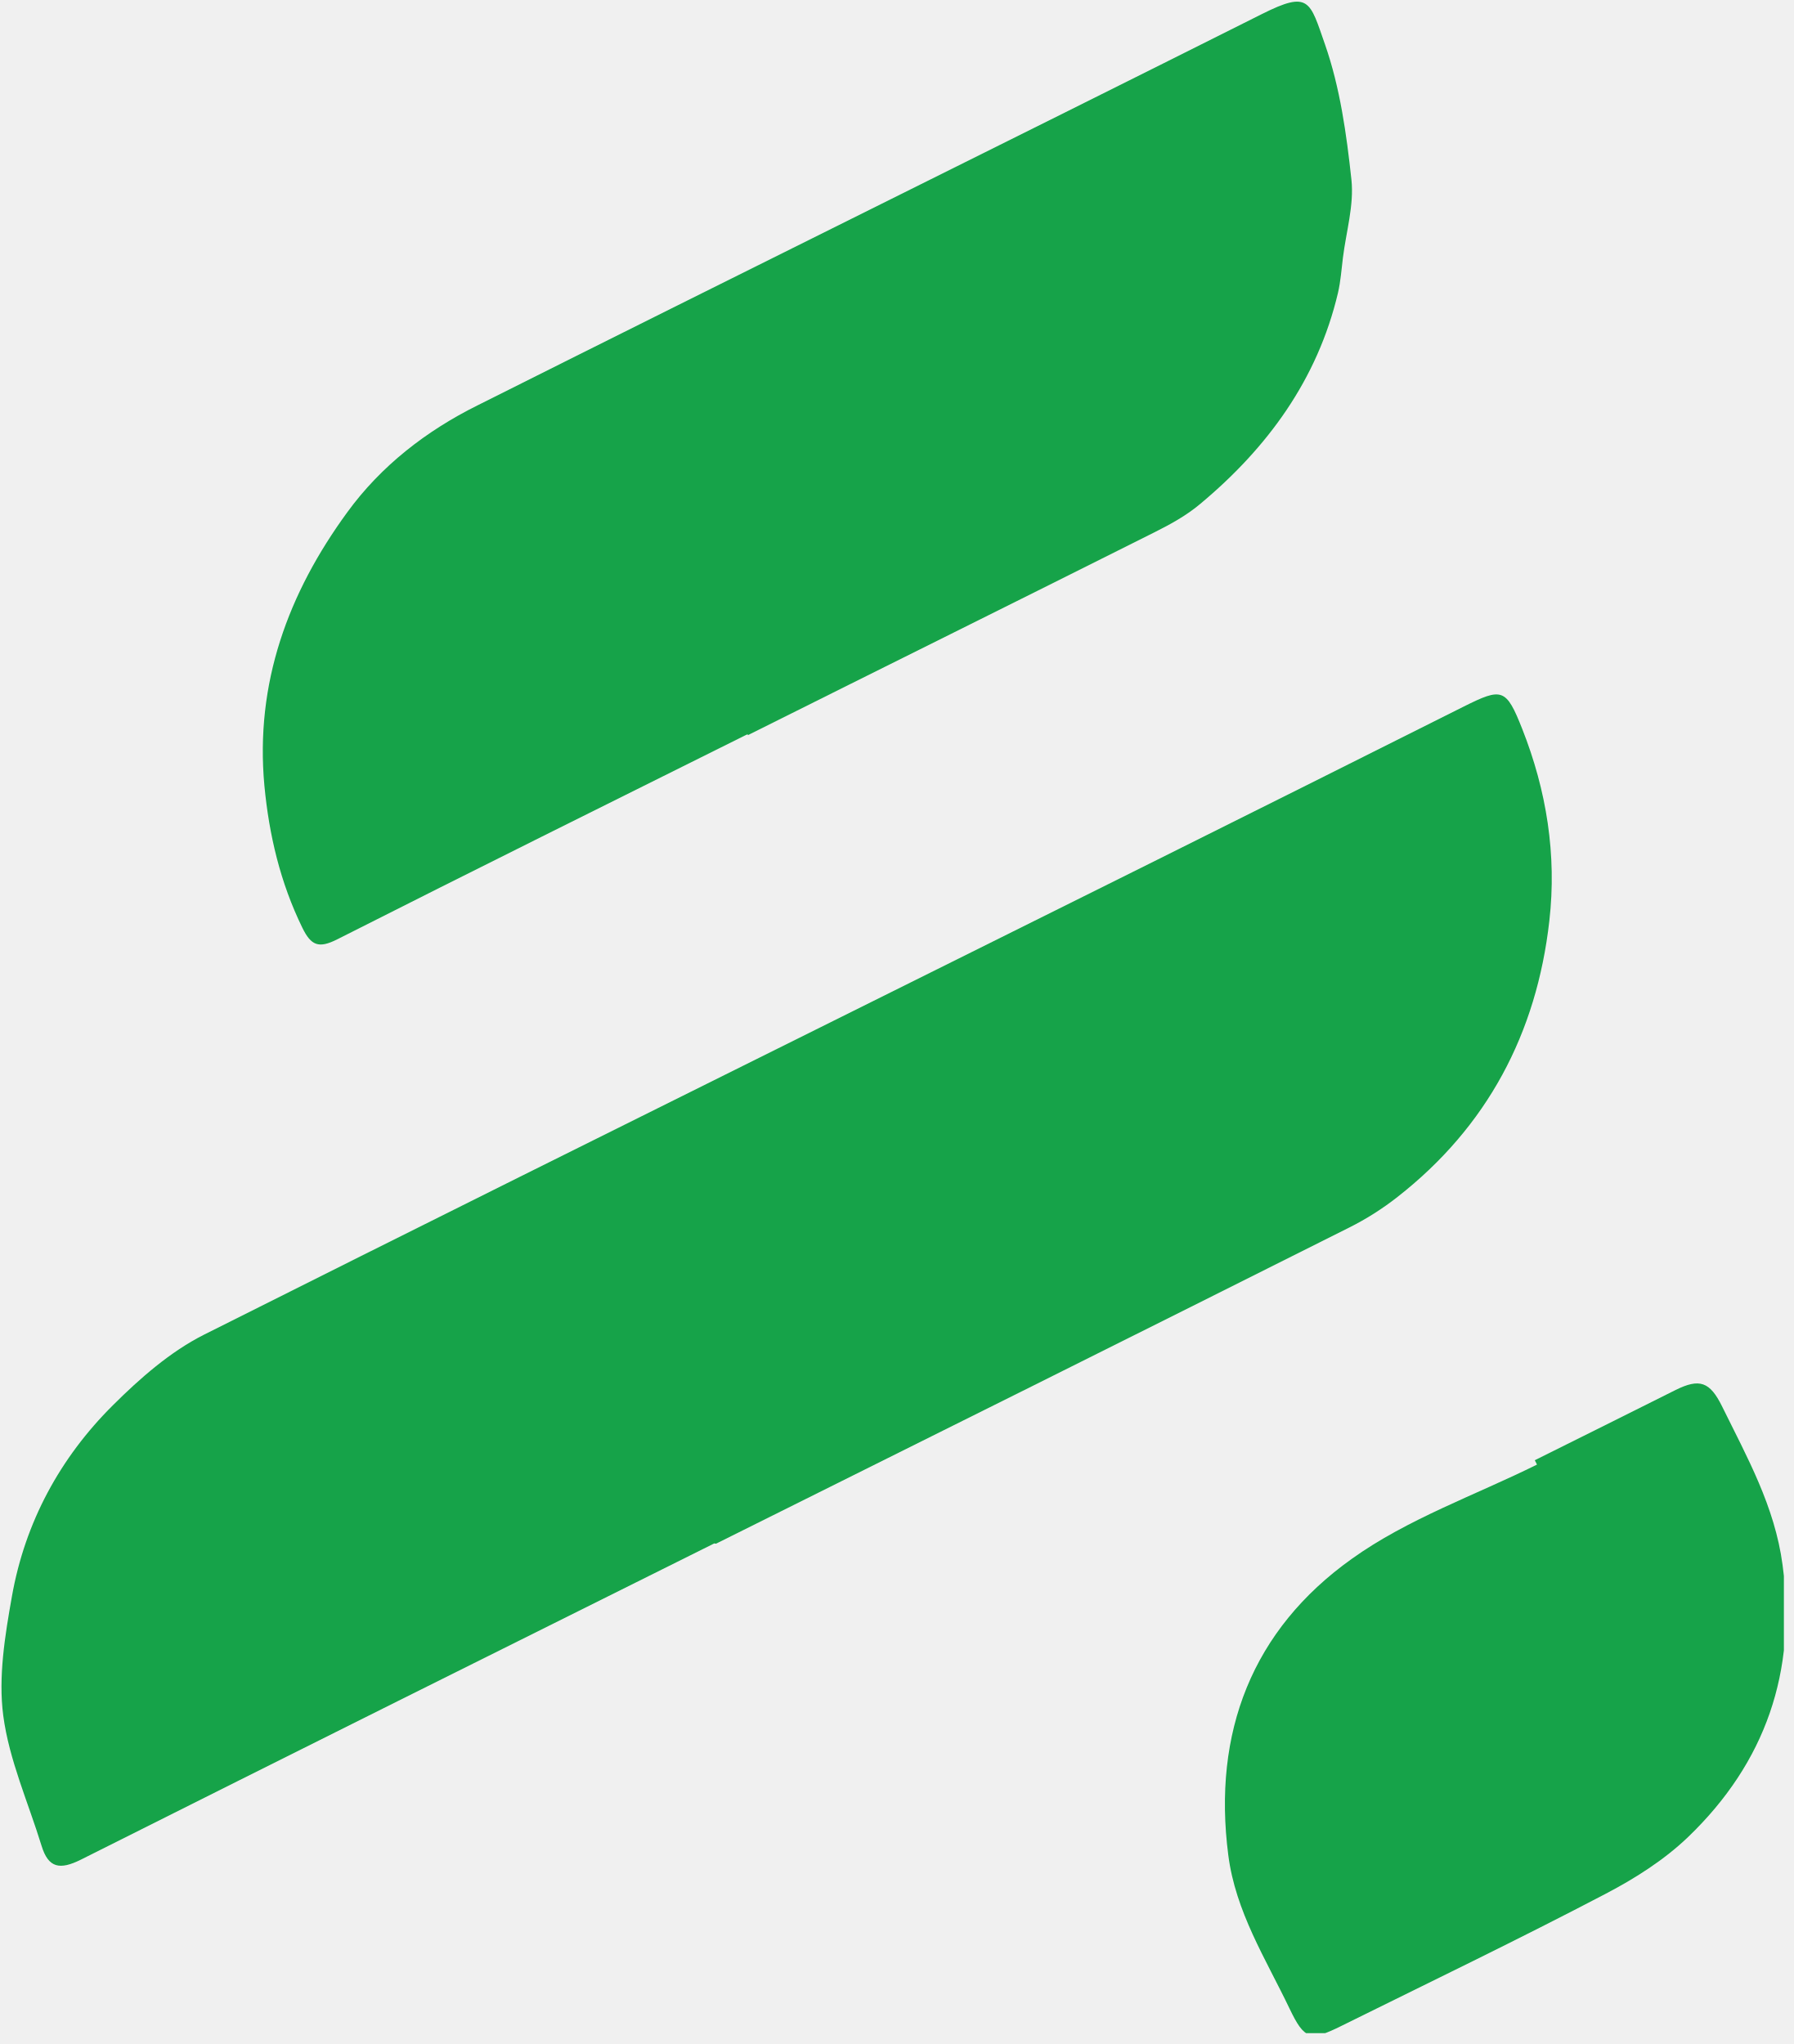
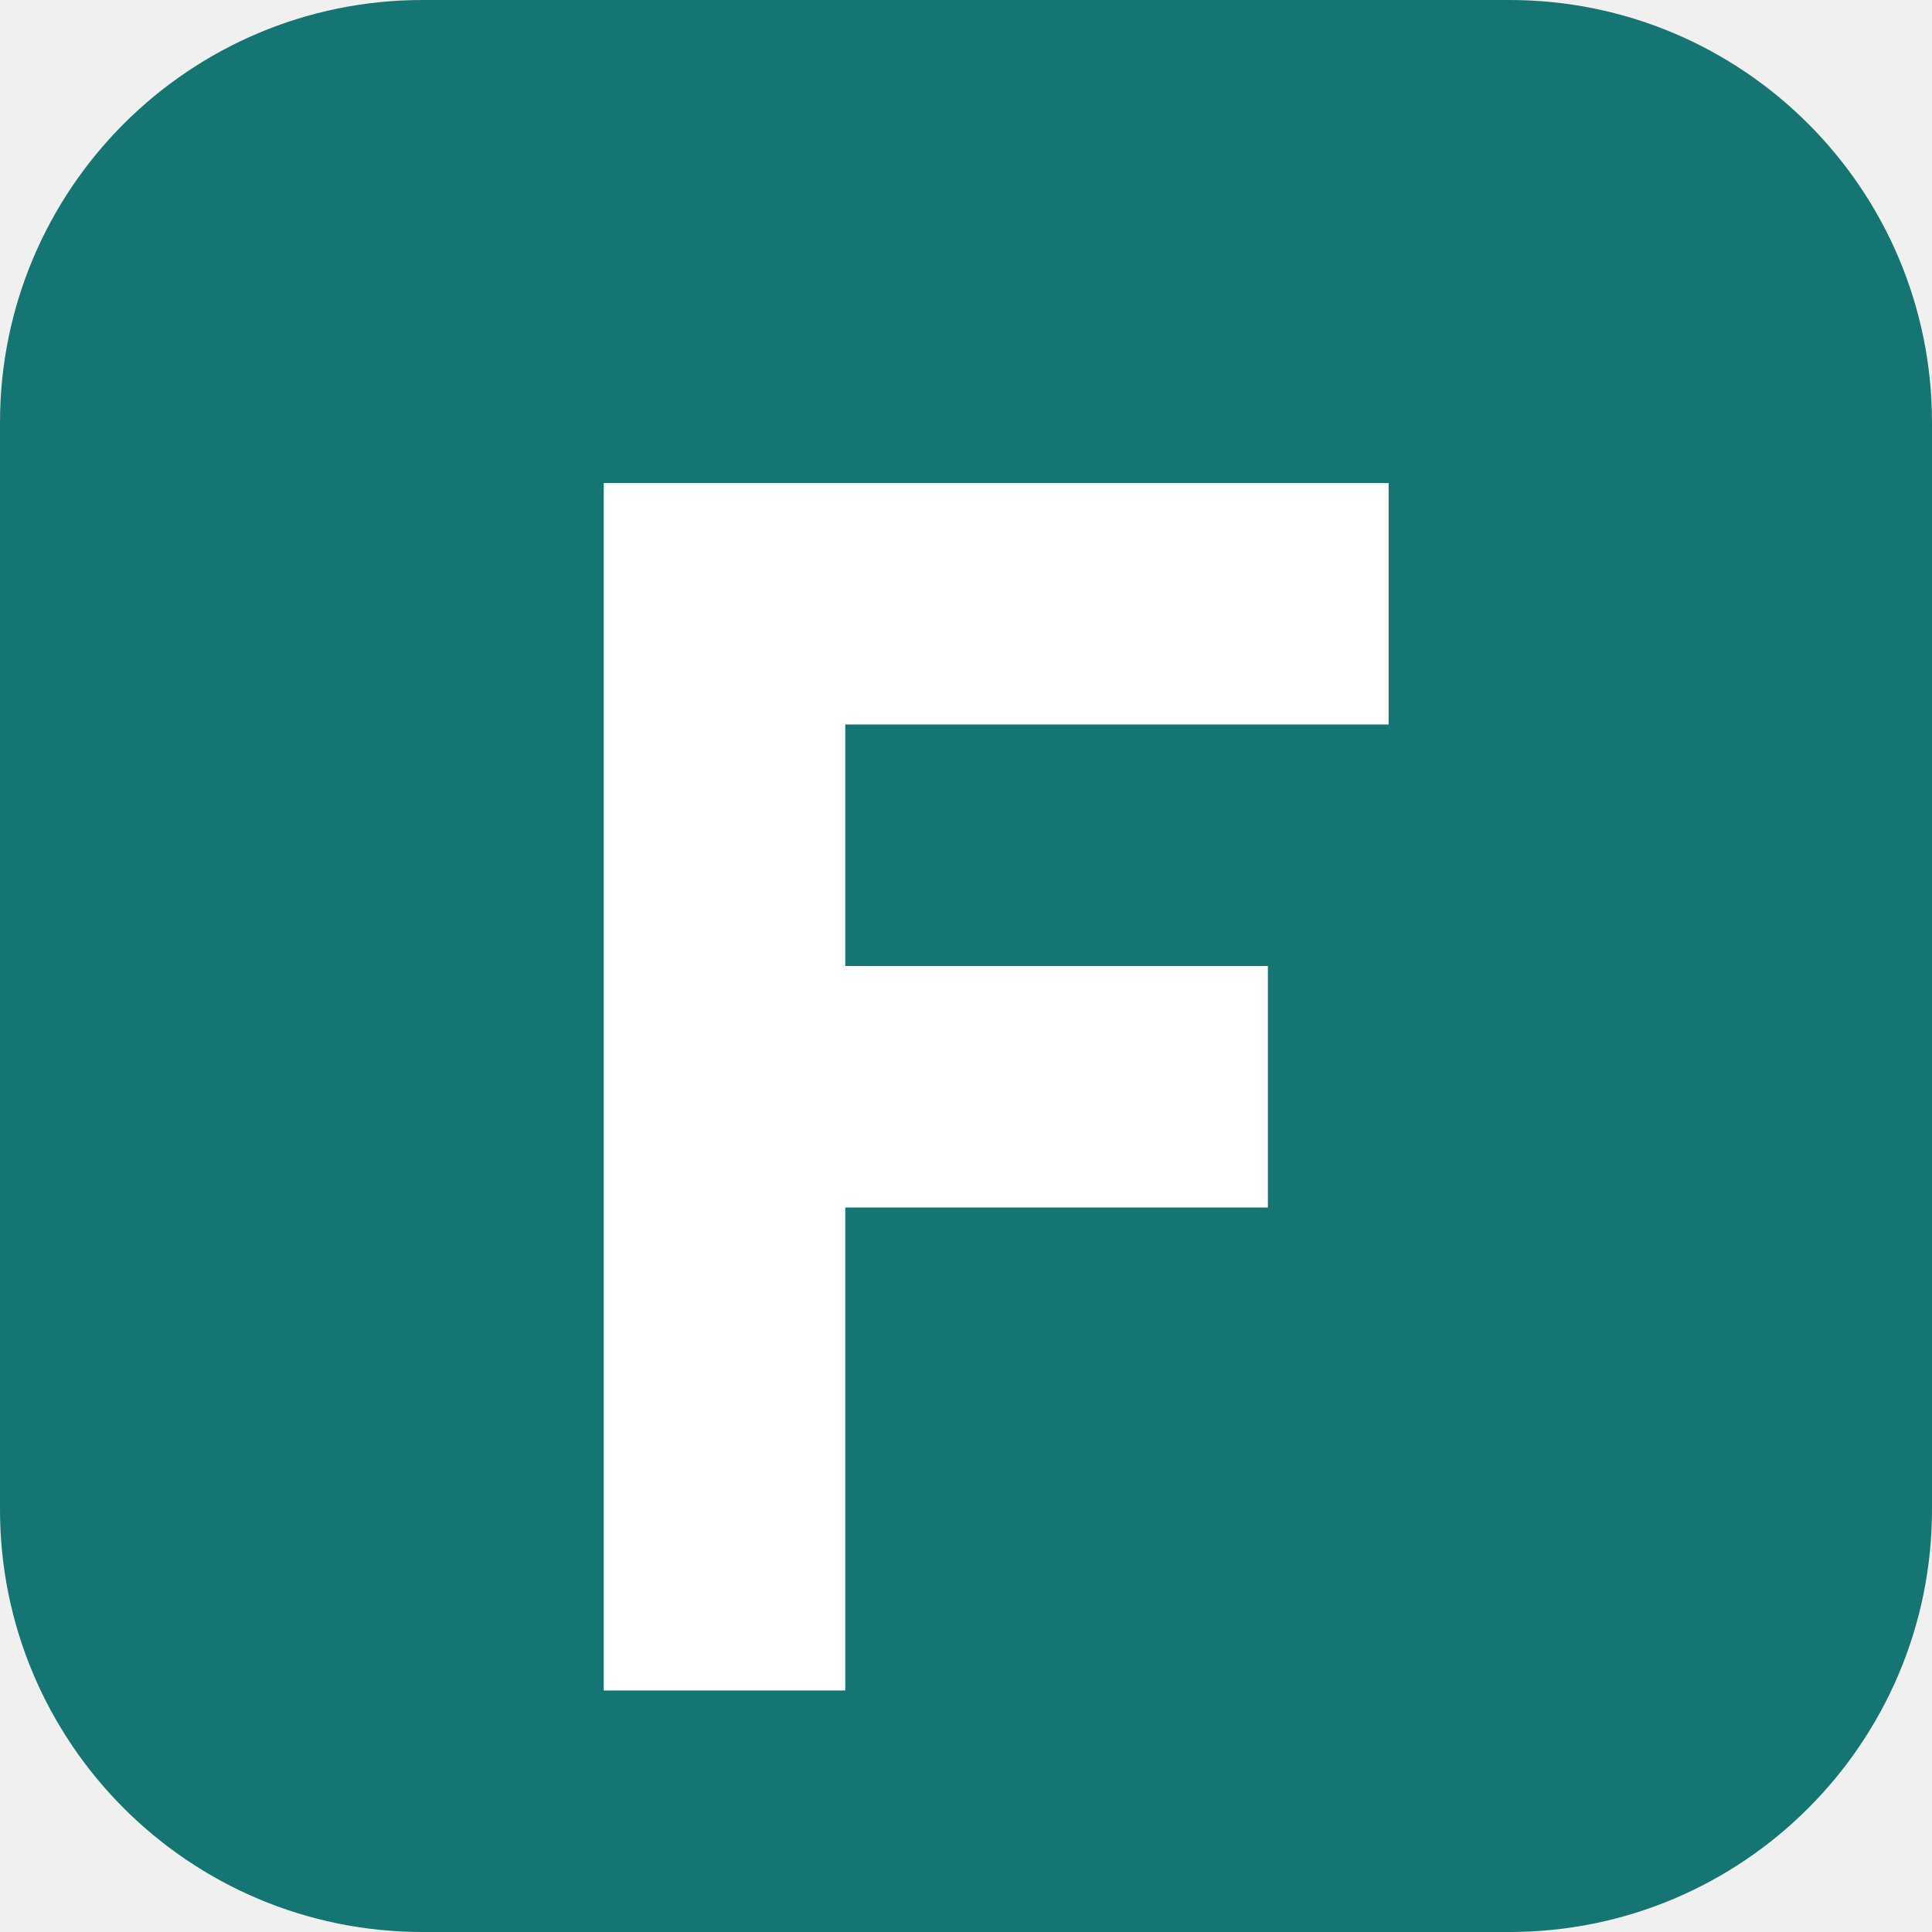
- <svg xmlns="http://www.w3.org/2000/svg" viewBox="0 0 215 245">
-   <defs>
-     <clipPath id="b">
-       <path d="m31 0.05h132v114h-132z" />
-     </clipPath>
-     <clipPath id="c">
-       <path d="m146 165h67.8v78.7h-67.8z" />
-     </clipPath>
-     <clipPath id="d">
-       <path d="m51 65.9h30v17.7h-30z" />
-     </clipPath>
-     <clipPath id="f">
-       <path d="m0.973 0.871h30v17.7h-30z" />
-     </clipPath>
-     <clipPath id="e">
-       <path d="M0 0h32v19H0z" />
-     </clipPath>
-   </defs>
-   <path d="m85.6 185c-25.3 12.6-50.6 25.2-75.9 37.9-2.53 1.26-3.9 1.02-4.72-1.66-1.6-5.2-3.89-10.3-4.59-15.6-0.605-4.64 0.203-9.59 1.04-14.3 1.57-8.86 5.76-16.6 12.1-22.9 3.24-3.23 6.88-6.42 10.9-8.45 50.2-25.2 101-50.2 151-75.3 4.59-2.29 5.08-2.21 7.01 2.68 2.92 7.39 4.15 15.1 3.25 23-1.52 13.5-7.46 24.7-18.2 33.1a34 34 0 0 1-5.77 3.66c-25.3 12.7-50.6 25.3-75.9 37.9z" fill="#16a349" />
-   <g clip-path="url(#b)">
-     <path d="m89.6 88c-16.4 8.17-32.8 16.3-49.2 24.6-2.19 1.1-3.11 0.766-4.17-1.41-2.64-5.41-3.98-11.1-4.54-17-1.14-12.3 2.85-23.1 9.94-32.8 4.03-5.54 9.46-9.75 15.6-12.8 31.3-15.7 62.7-31.2 94-46.9 5.72-2.87 5.75-1.57 7.58 3.66 1.79 5.14 2.57 10.7 3.16 16.2 0.324 3.04-0.633 6.22-1.02 9.34-0.175 1.4-0.27 2.82-0.59 4.2-2.45 10.4-8.47 18.6-16.5 25.3-1.64 1.39-3.59 2.46-5.53 3.43-16.2 8.13-32.5 16.2-48.7 24.3z" fill="#16a349" />
-   </g>
-   <g clip-path="url(#c)">
-     <path d="m184 175c5.61-2.78 11.2-5.59 16.8-8.38 2.89-1.44 4.13-1.01 5.59 1.95 3 6.1 6.32 12 7.25 19 1.72 12.8-2.05 23.7-11.3 32.6-2.87 2.76-6.4 5-9.95 6.85-10.4 5.45-21.1 10.6-31.6 15.8-3.75 1.87-4.45 1.67-6.24-2.07-2.85-5.96-6.47-11.6-7.34-18.4-1.9-14.7 2.87-27 14.8-35.5 6.68-4.79 14.8-7.63 22.2-11.3-0.082-0.16-0.16-0.336-0.258-0.496z" fill="#16a349" />
-   </g>
-   <g clip-path="url(#d)">
-     <g transform="translate(50 65)" clip-path="url(#e)">
-       <g clip-path="url(#f)">
-         <path d="m0.973 0.871h30.1v17.7h-30.1z" fill="#16a349" />
-       </g>
-     </g>
-   </g>
+ <svg xmlns="http://www.w3.org/2000/svg" viewBox="0 0 64 64" role="img" aria-label="FitCRM">
+   <rect x="0" y="0" width="64" height="64" rx="14" fill="#157573" />
+   <path d="M20 16h26v8H28v8h14v8H28v16h-8z" fill="#ffffff" />
</svg>
